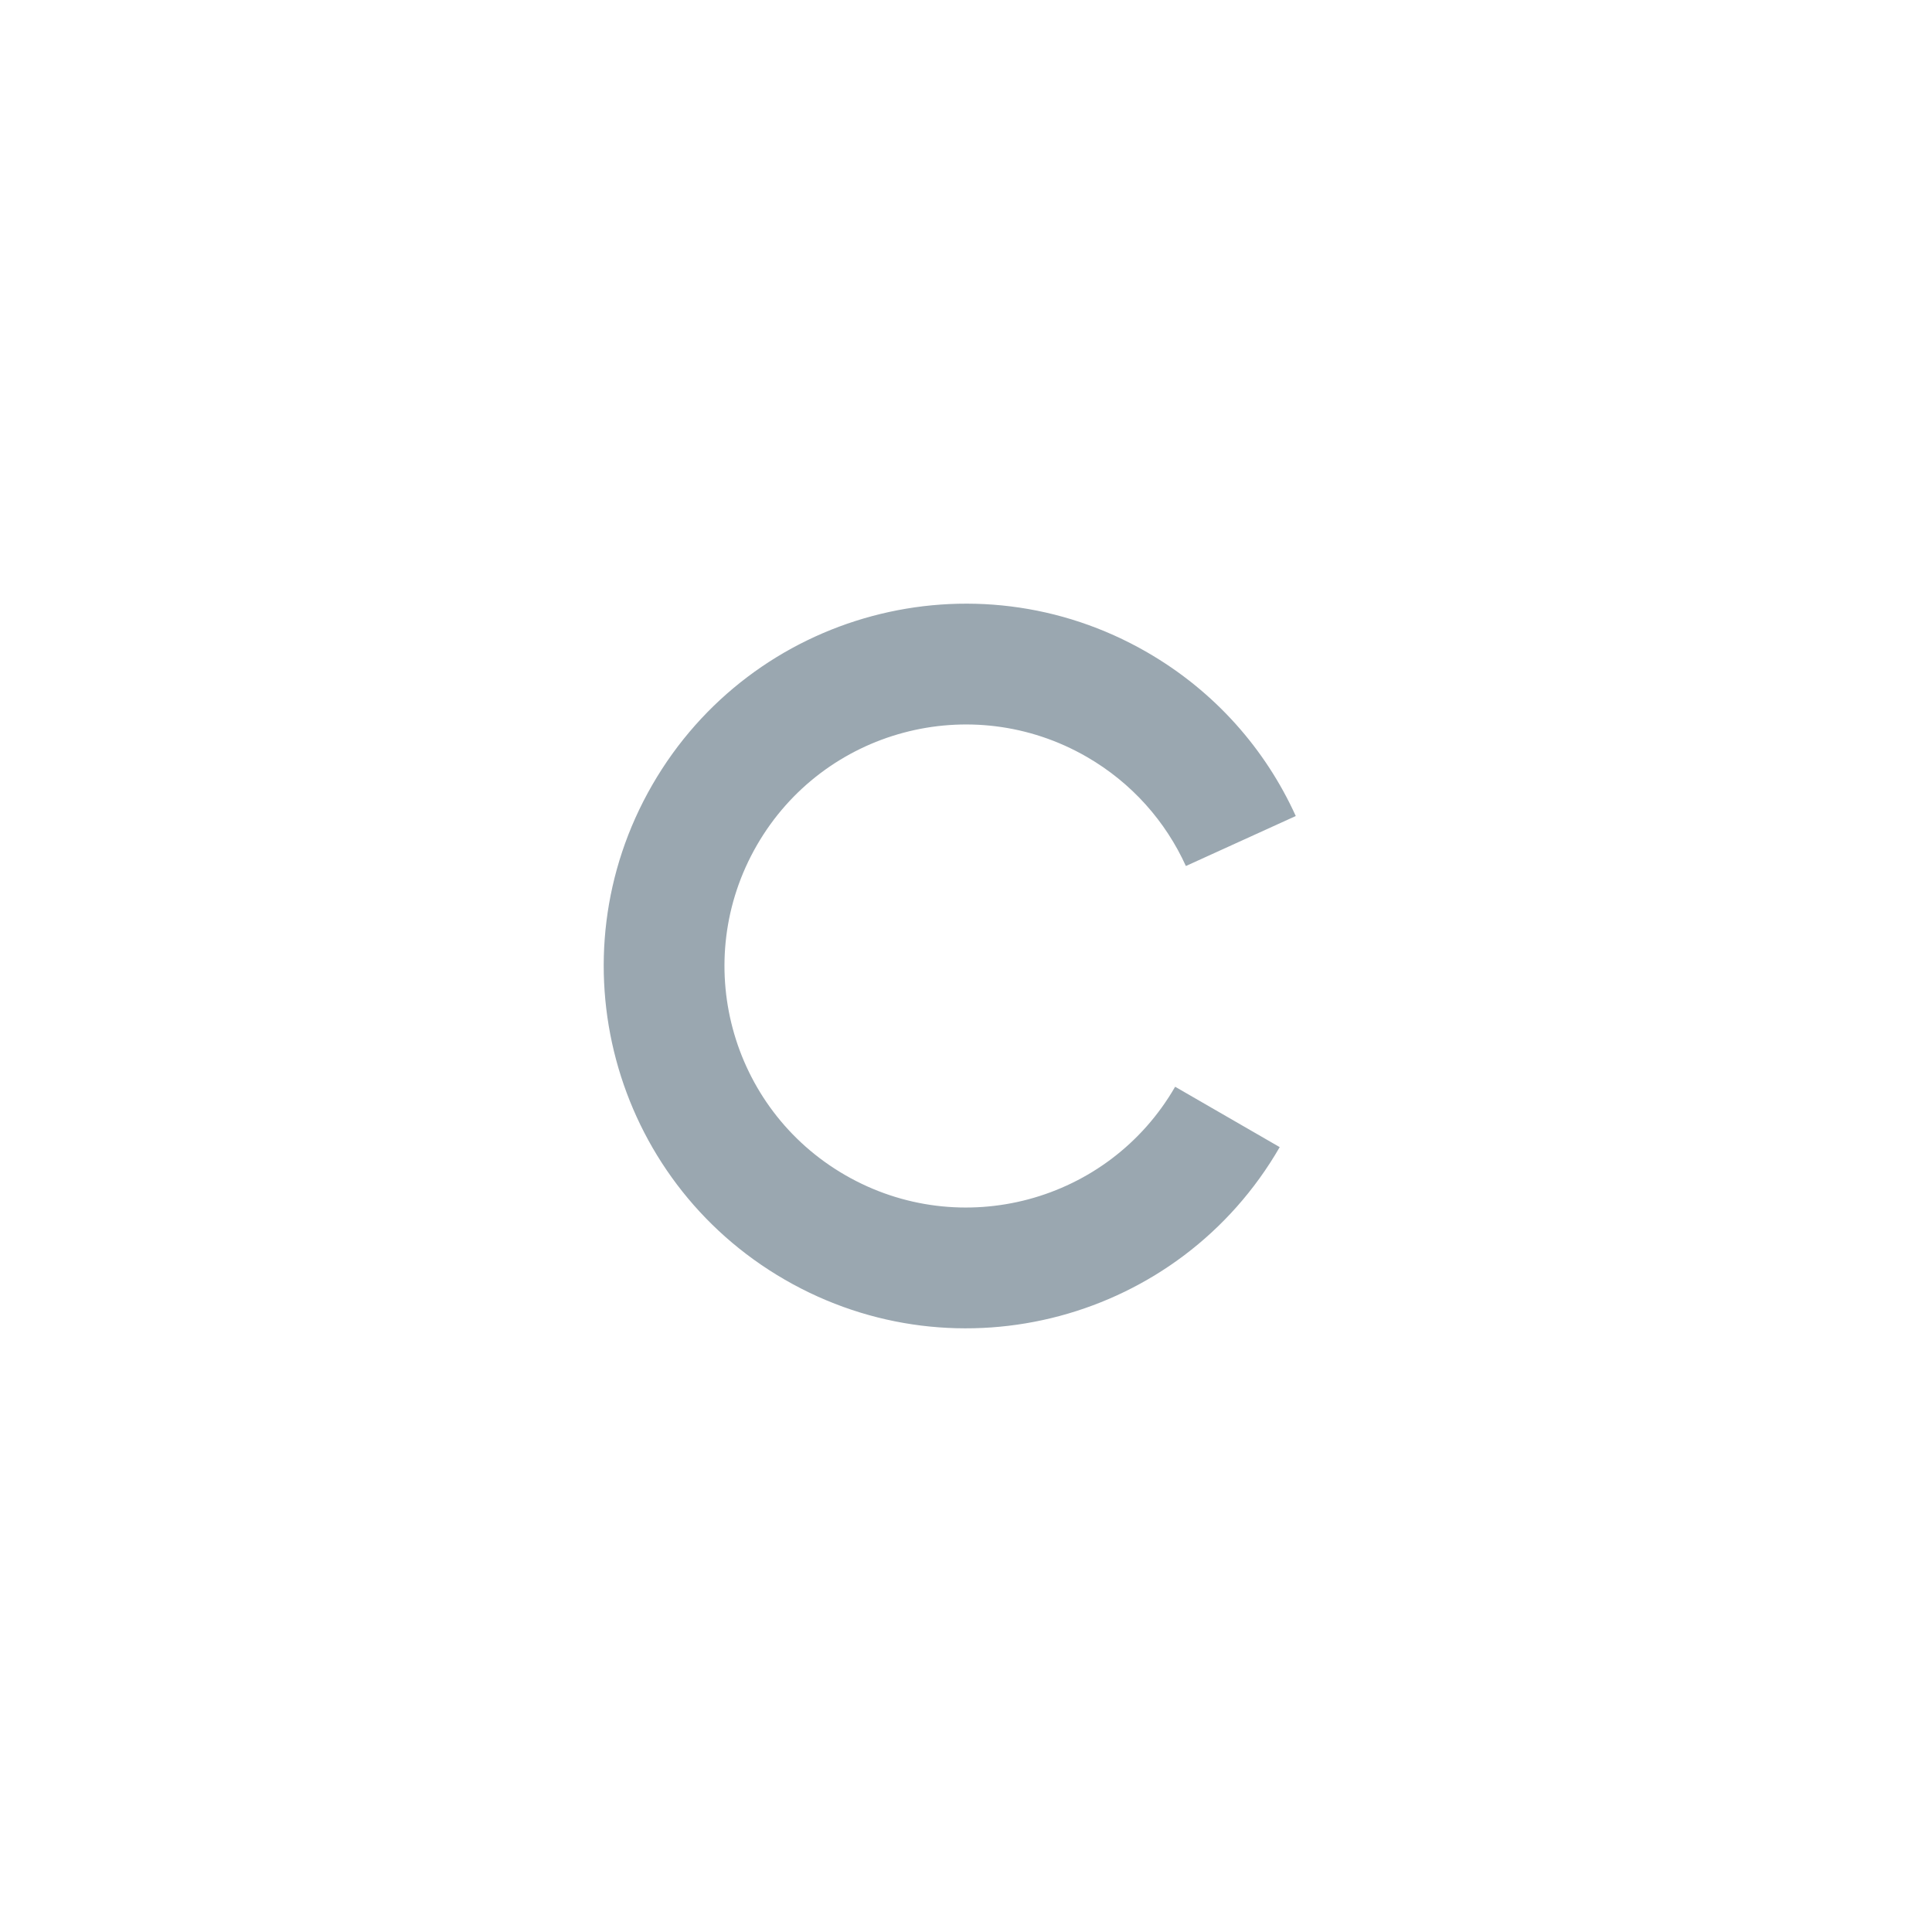
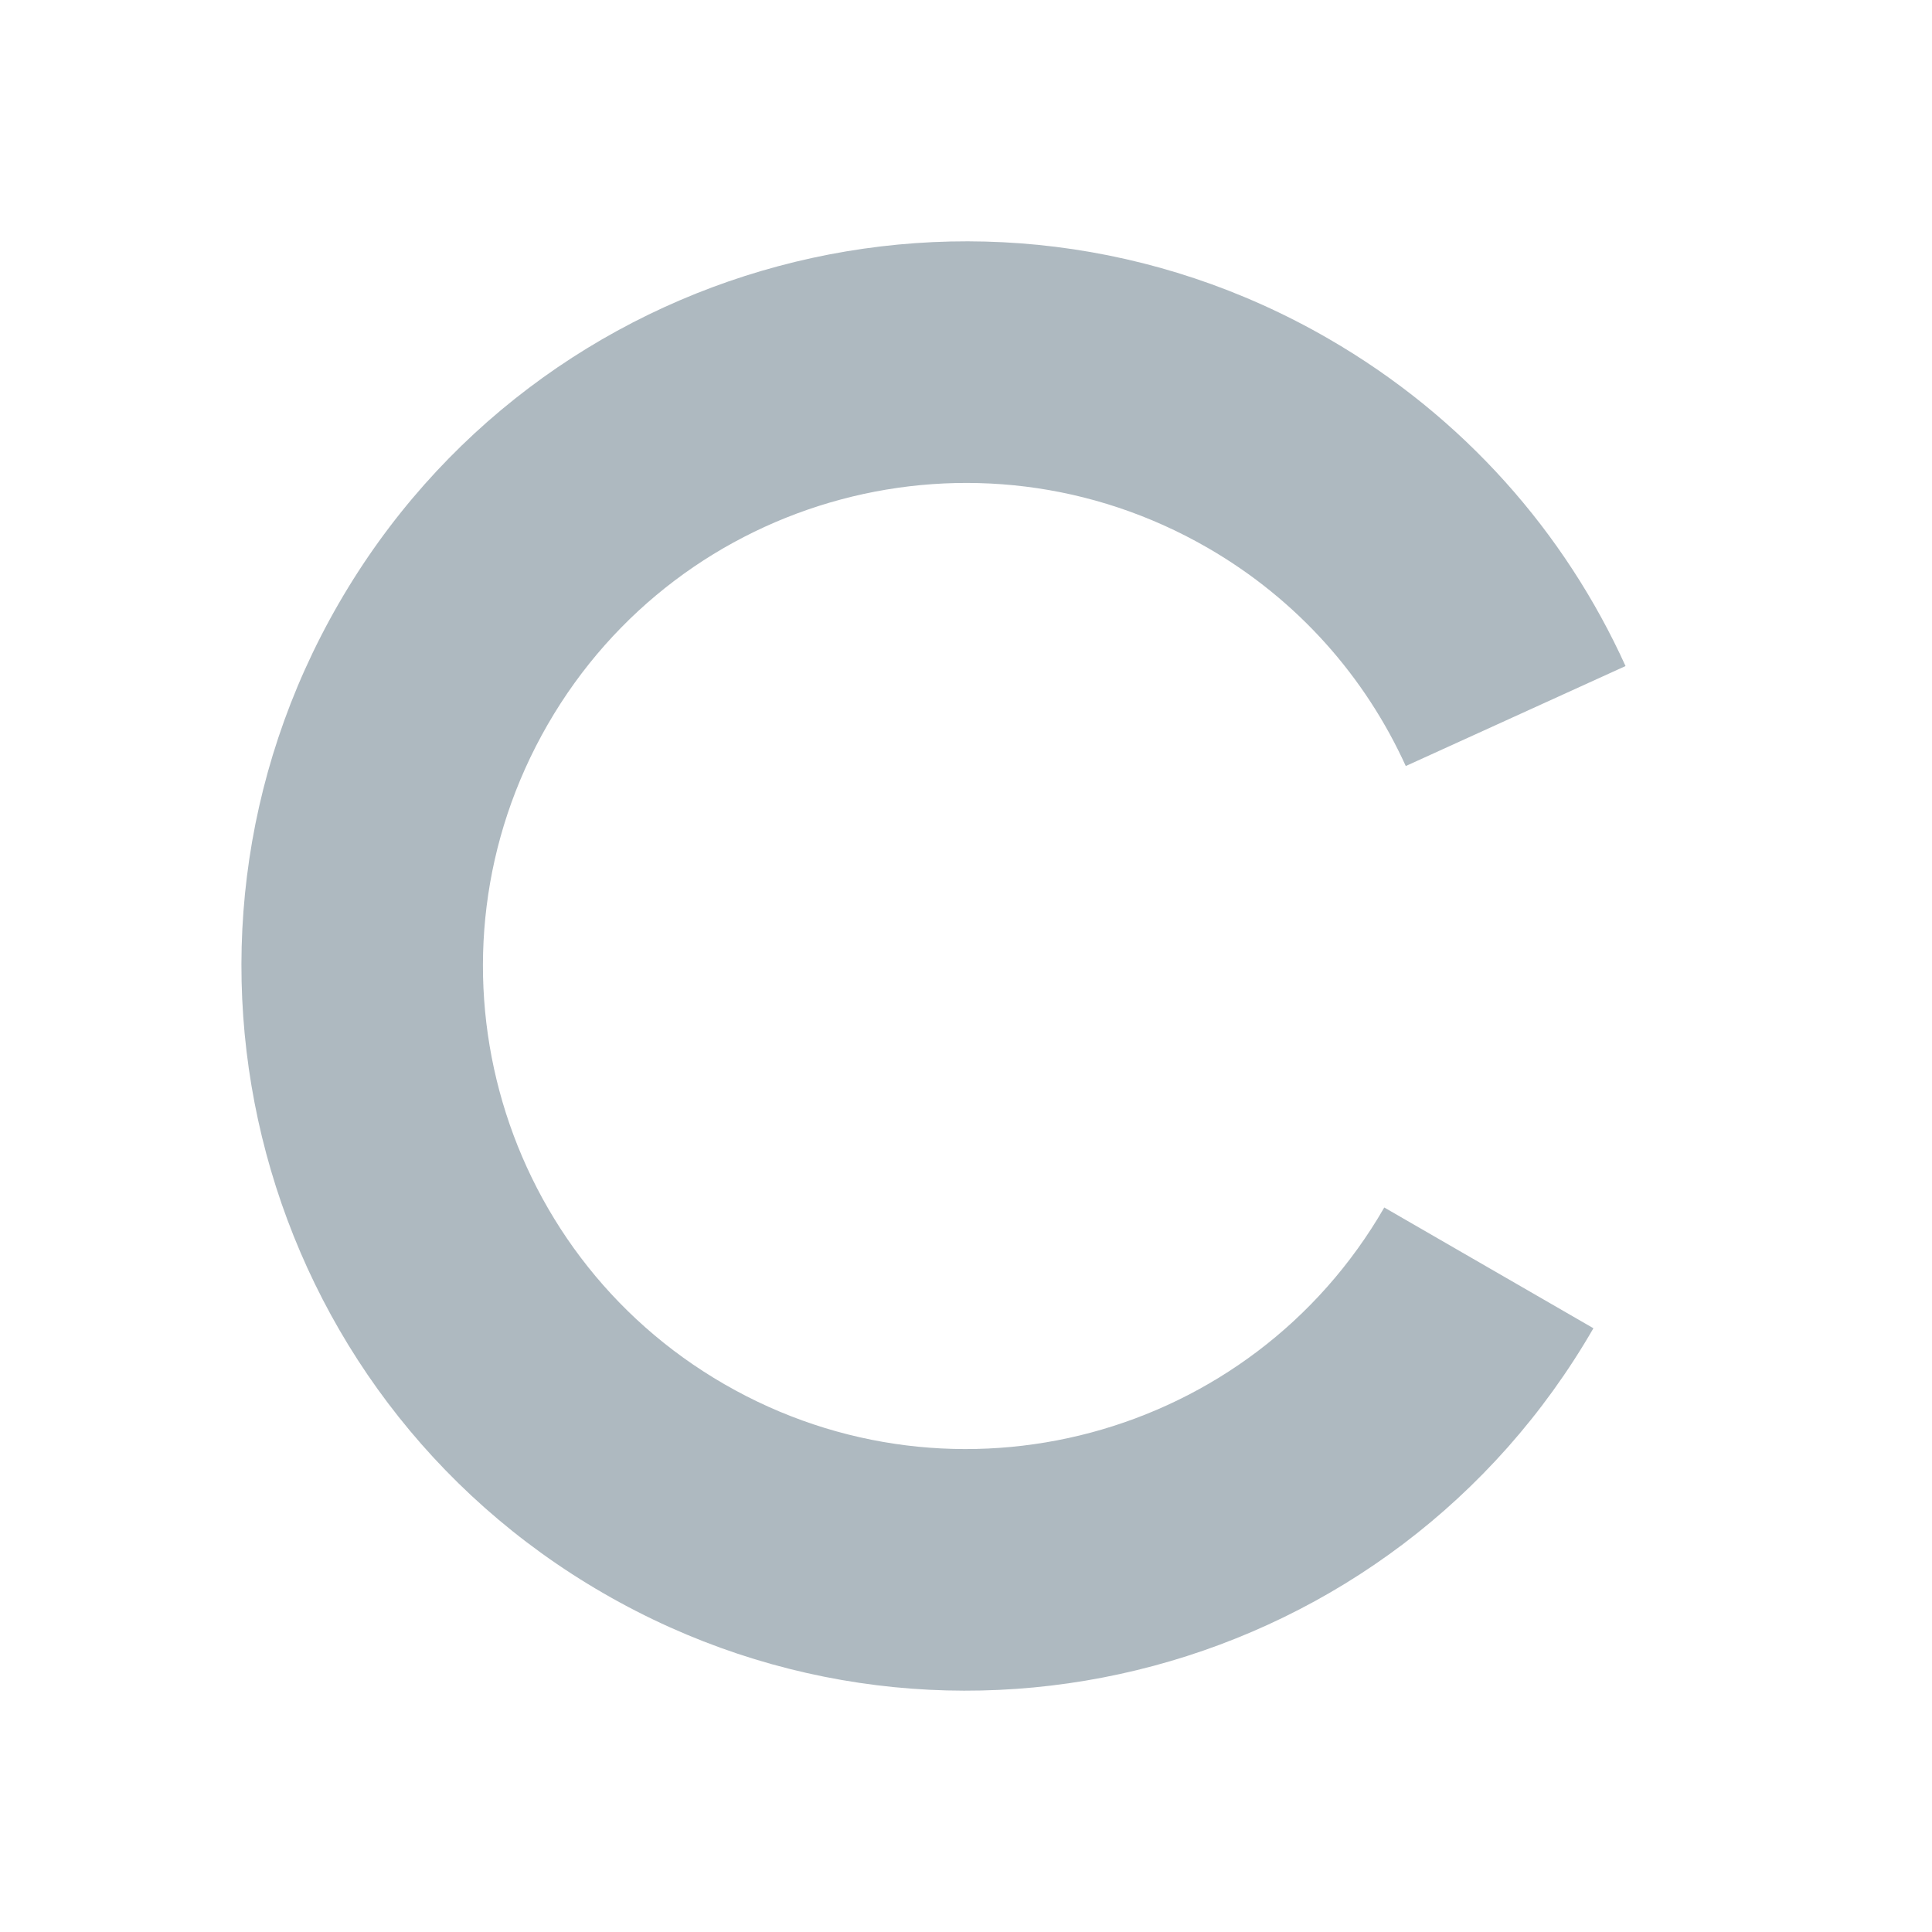
<svg xmlns="http://www.w3.org/2000/svg" width="16" height="16" viewBox="0 0 16 16" fill="none">
-   <path fill-rule="evenodd" clip-rule="evenodd" d="M10.598 9.5C9.77 10.935 7.935 11.427 6.5 10.598C5.065 9.77 4.574 7.935 5.402 6.5C6.23 5.065 8.065 4.573 9.5 5.402C10.063 5.727 10.481 6.207 10.731 6.758L9.821 7.172C9.654 6.805 9.376 6.485 9 6.268C8.043 5.716 6.82 6.043 6.268 7C5.716 7.957 6.043 9.18 7 9.732C7.957 10.284 9.18 9.957 9.732 9L10.598 9.5Z" fill="#9AA7B0" />
+   <path transform="translate(-8 -8) scale(2)" opacity="0.8" fill-rule="evenodd" clip-rule="evenodd" d="M10.598 9.5C9.77 10.935 7.935 11.427 6.5 10.598C5.065 9.77 4.574 7.935 5.402 6.5C6.23 5.065 8.065 4.573 9.5 5.402C10.063 5.727 10.481 6.207 10.731 6.758L9.821 7.172C9.654 6.805 9.376 6.485 9 6.268C8.043 5.716 6.82 6.043 6.268 7C5.716 7.957 6.043 9.18 7 9.732C7.957 10.284 9.18 9.957 9.732 9L10.598 9.5Z" fill="#9AA7B0" />
</svg>
